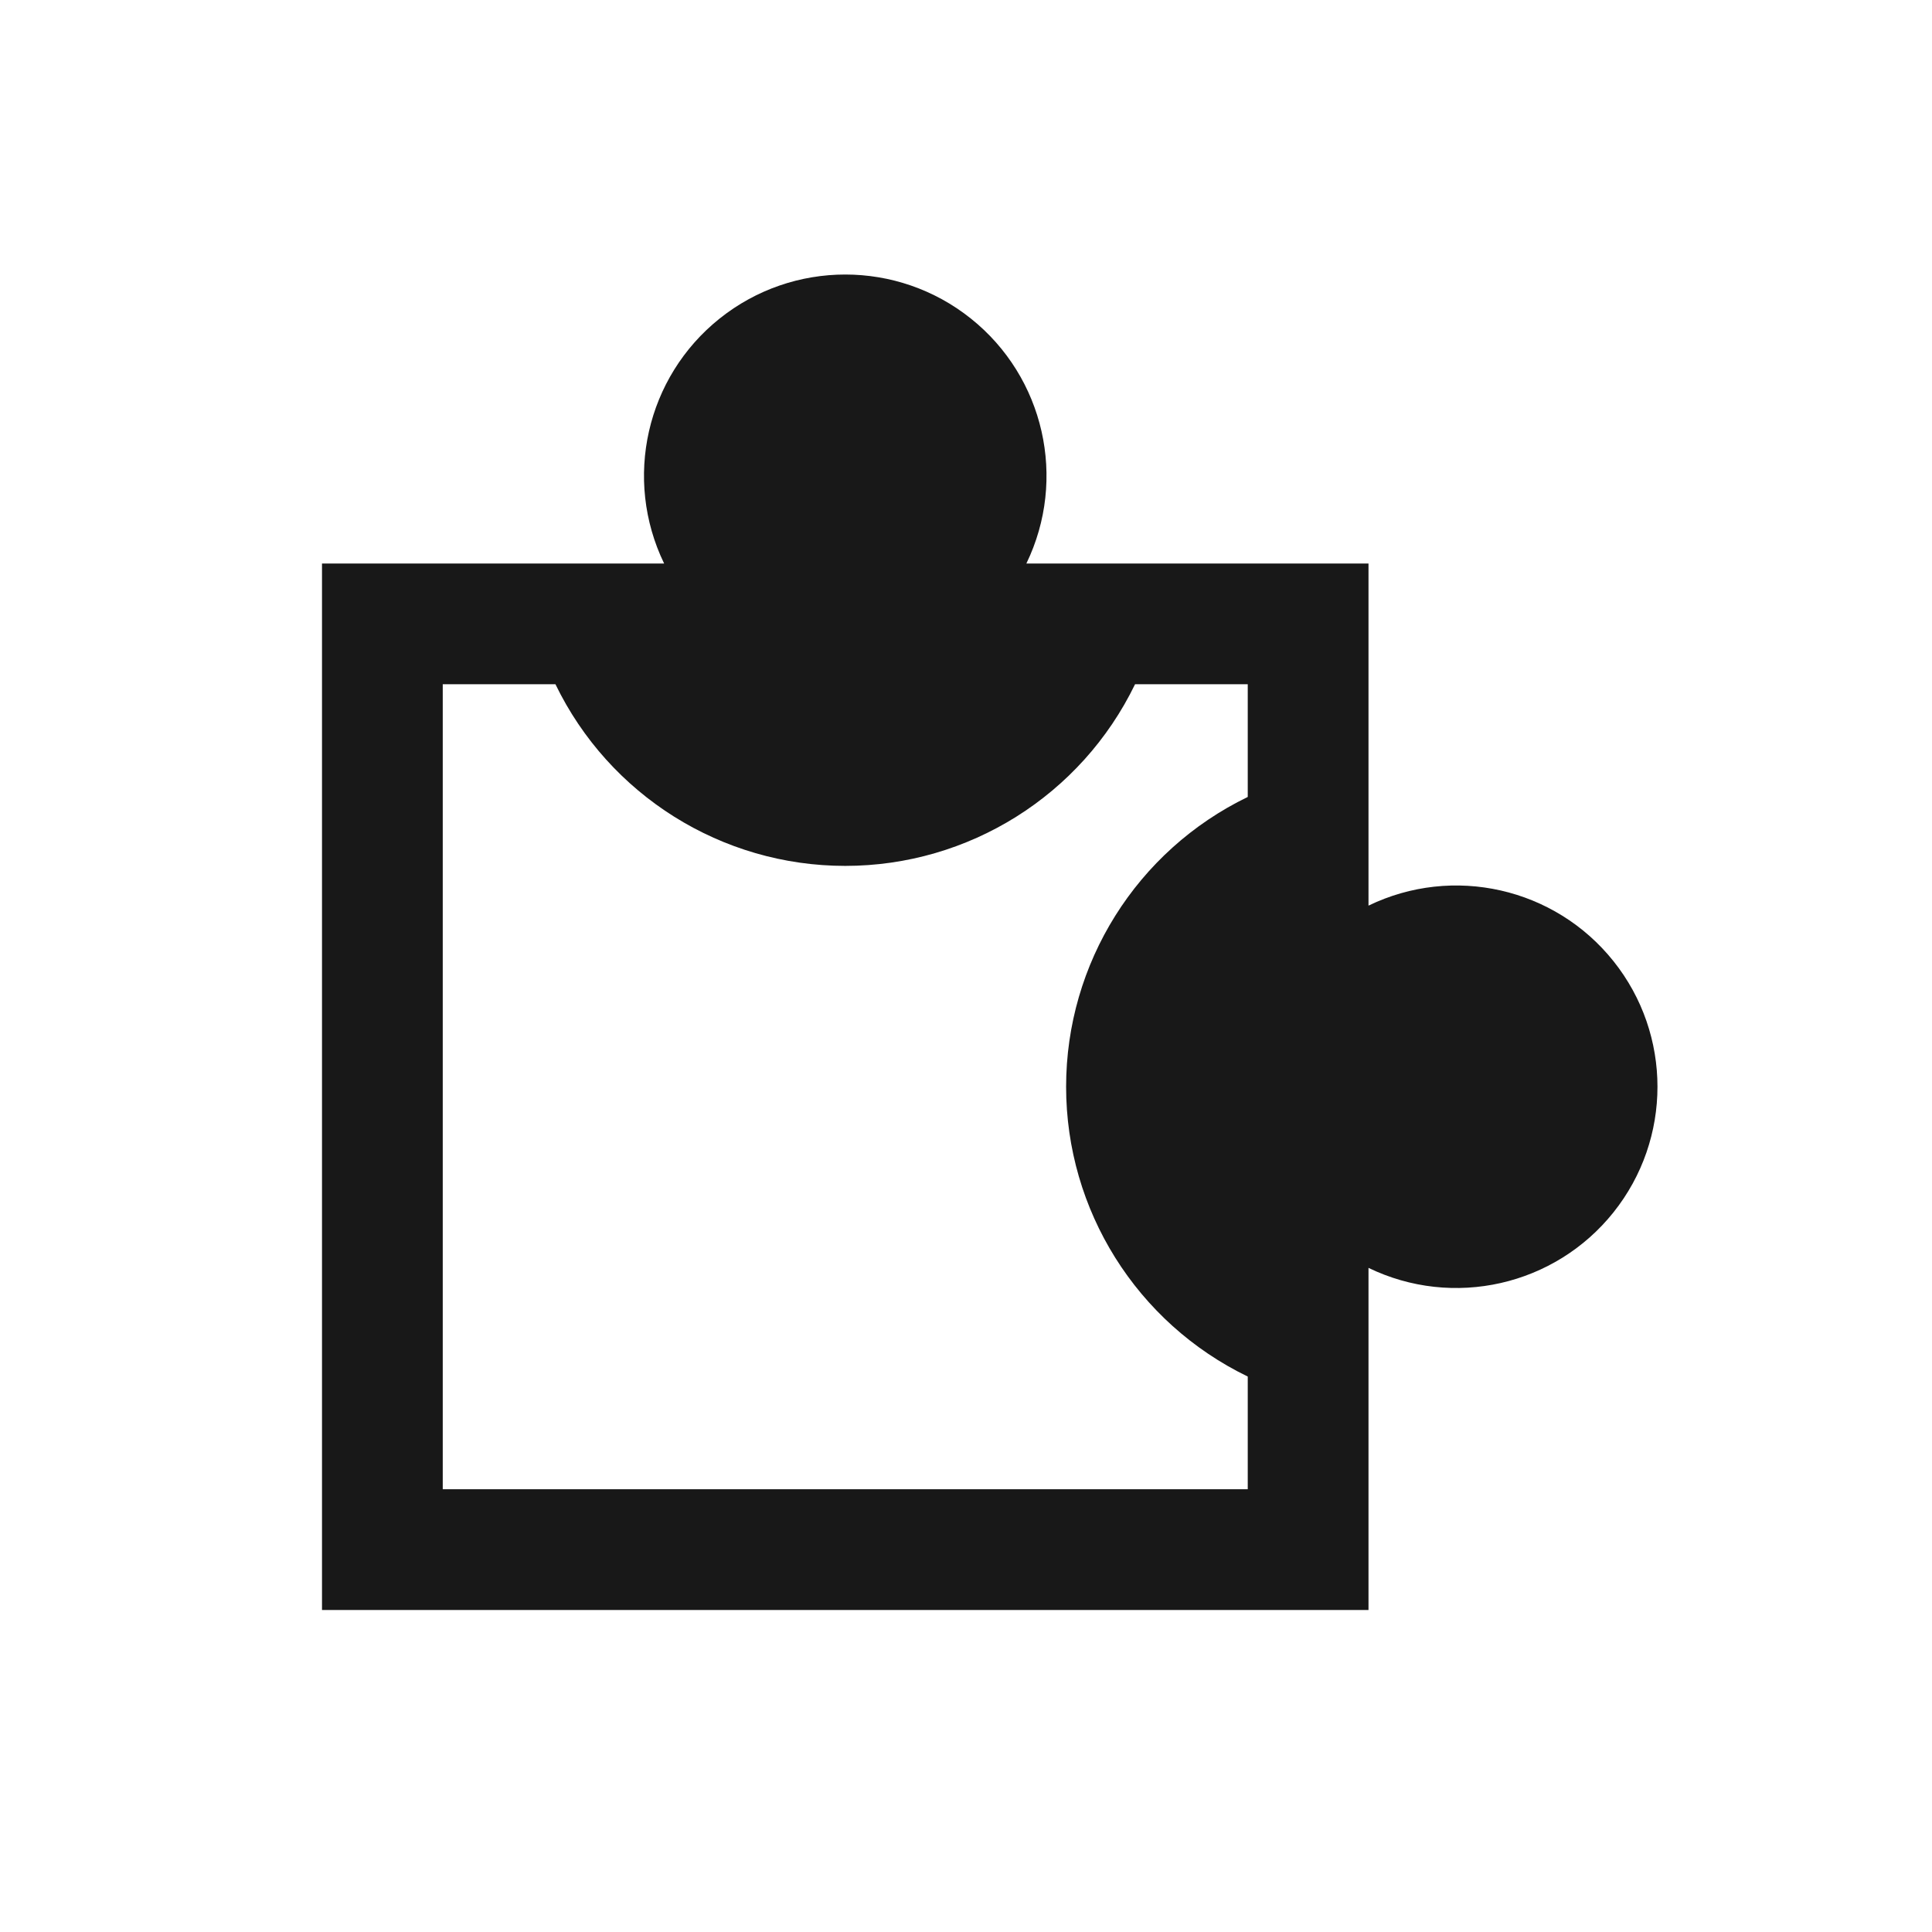
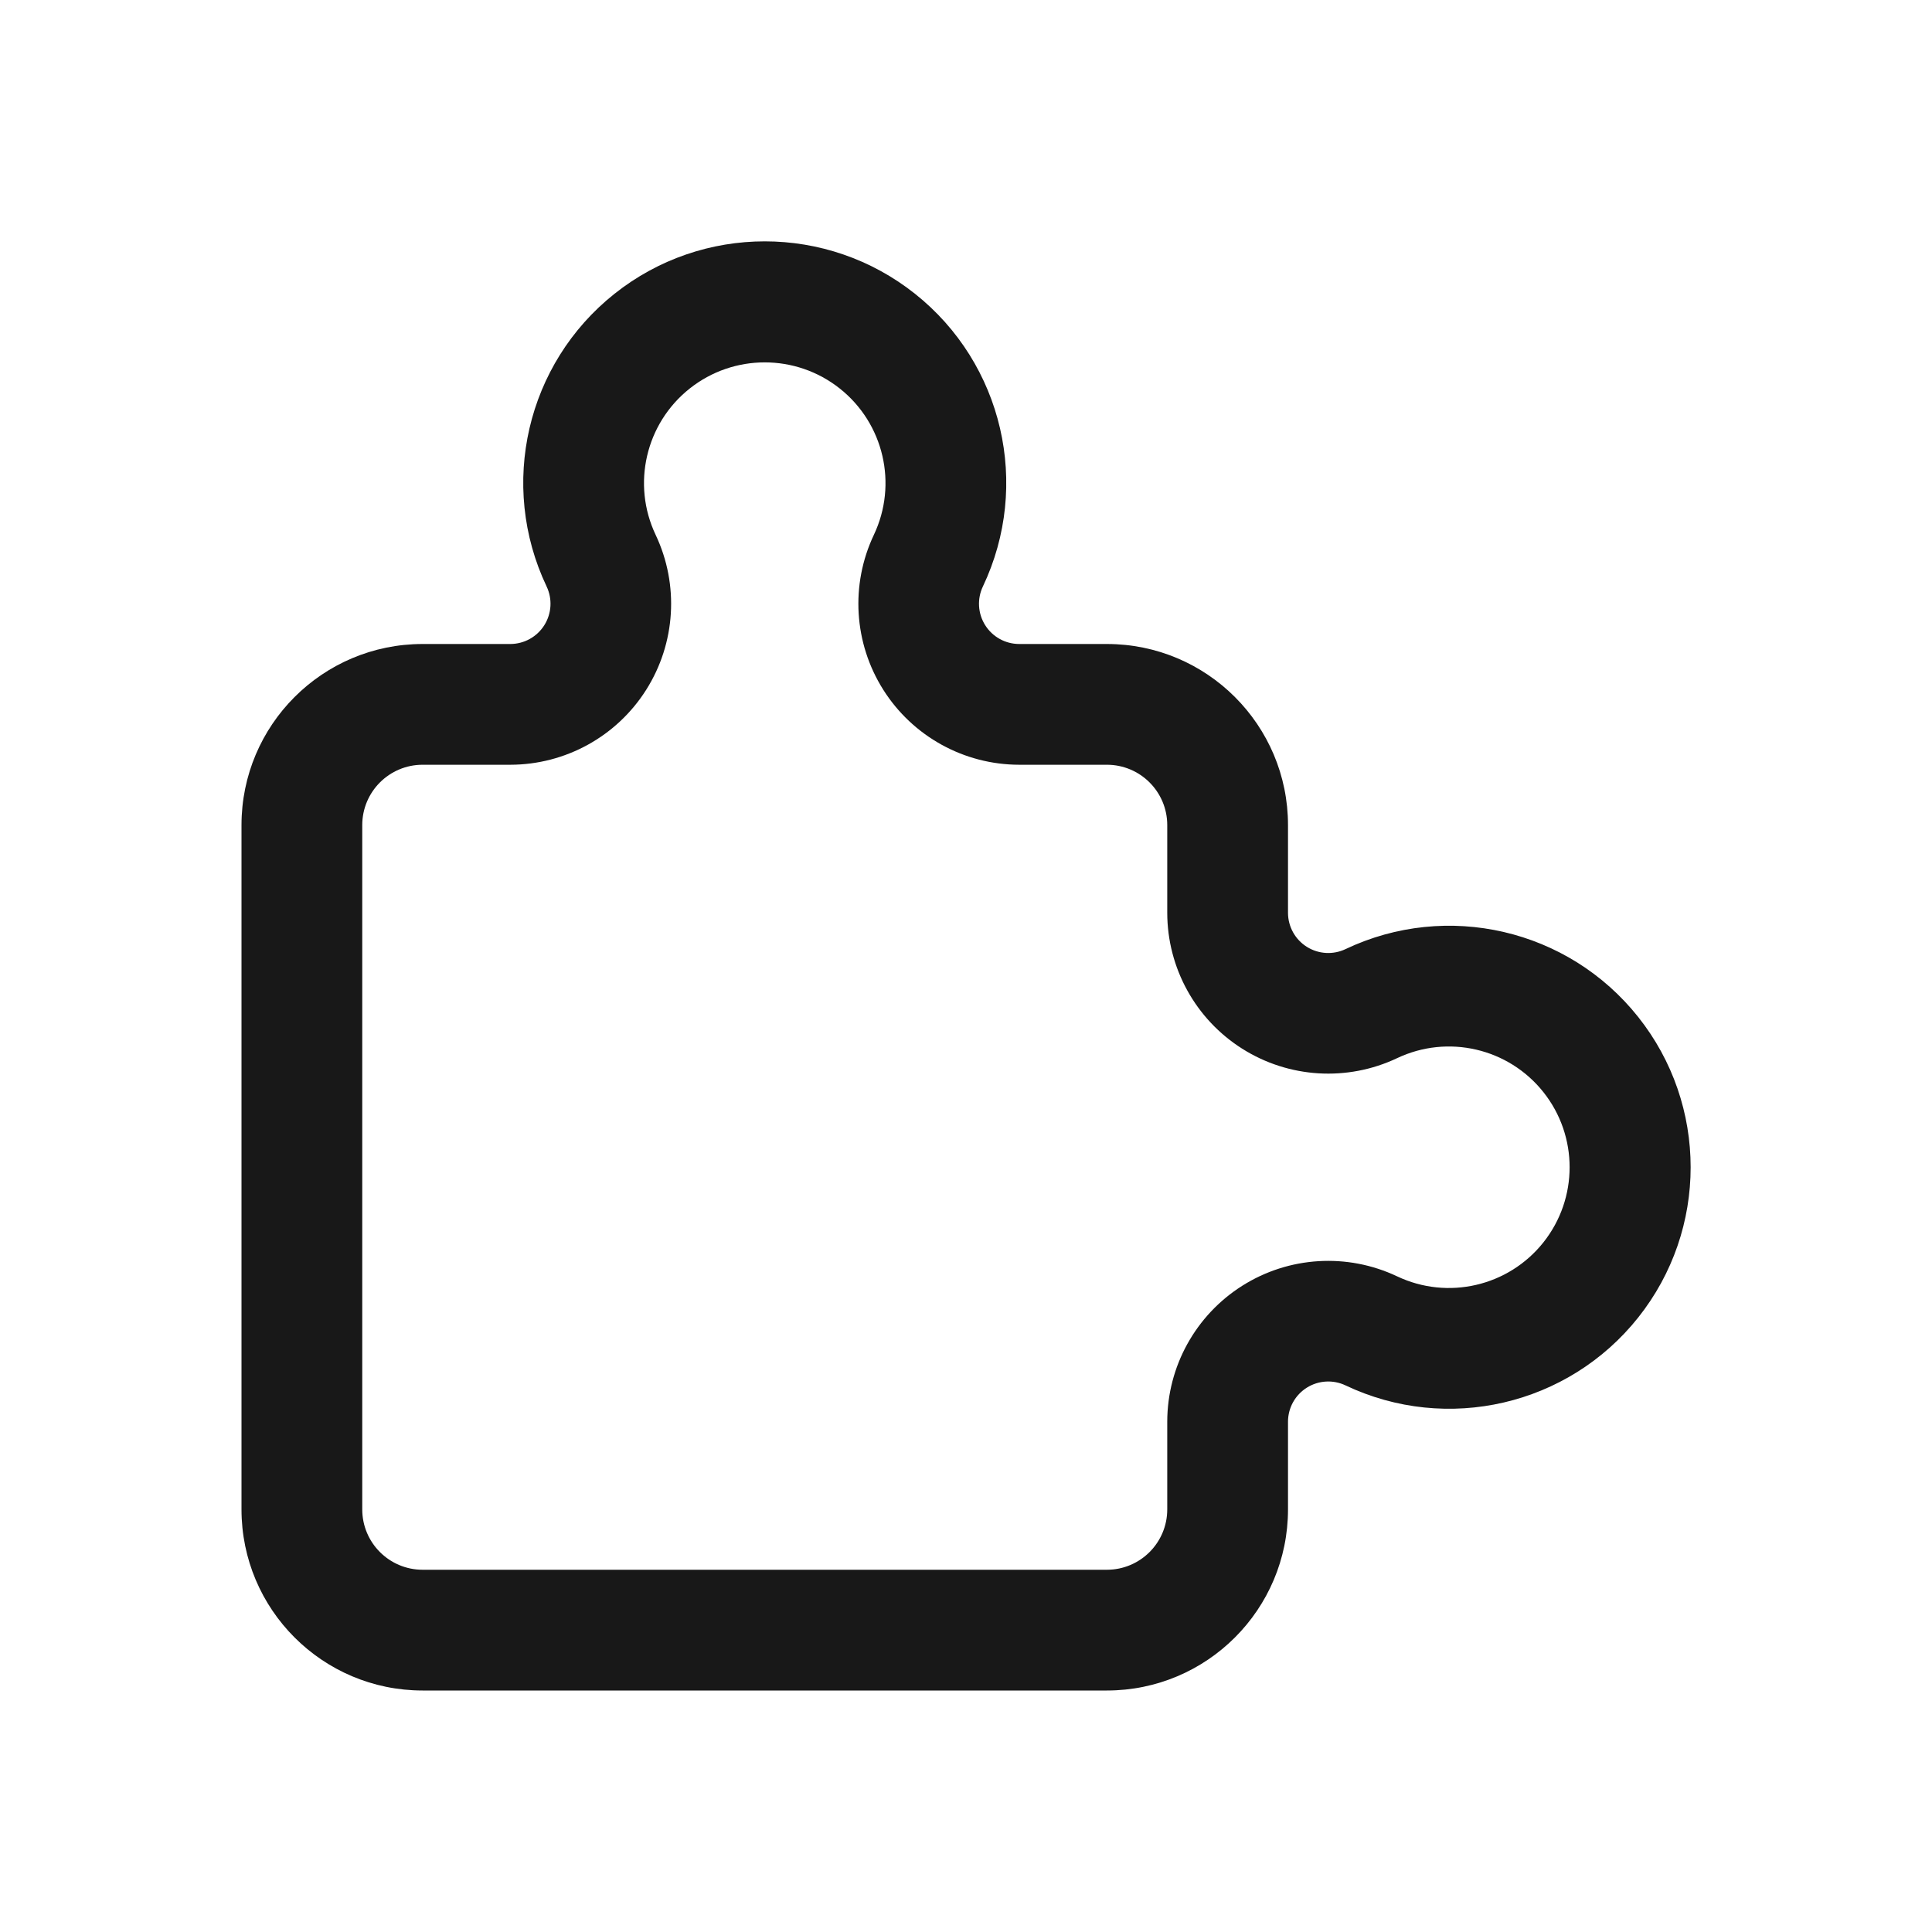
<svg xmlns="http://www.w3.org/2000/svg" viewBox="0 0 48 48" width="24px" height="24px">
-   <path d="M 8 14 L 16.5 14 A 5 5 0 1 1 25.5 14 L 34 14 L 34 22.5 A 5 5 0 1 1 34 31.5 L 34 40 L 8 40 Z M 11 17 L 11 37 L 31 37 L 31 34.2 A 8 8 0 0 1 31 19.8 L 31 17 L 28.2 17 A 8 8 0 0 1 13.8 17 Z" fill="#181818" fill-rule="evenodd" />
+   <path d="M 10.5 16 L 12.68 16 A 1 1 0 0 0 13.58 14.57 A 6 6 0 1 1 24.42 14.57 A 1 1 0 0 0 25.32 16 L 27.5 16 A 4.5 4.5 0 0 1 32 20.5 L 32 22.68 A 1 1 0 0 0 33.43 23.58 A 6 6 0 1 1 33.43 34.42 A 1 1 0 0 0 32 35.32 L 32 37.5 A 4.5 4.5 0 0 1 27.5 42 L 10.5 42 A 4.5 4.5 0 0 1 6 37.5 L 6 20.5 A 4.5 4.5 0 0 1 10.5 16 Z M 10.5 19 A 1.5 1.5 0 0 0 9 20.5 L 9 37.5 A 1.5 1.5 0 0 0 10.5 39 L 27.5 39 A 1.5 1.5 0 0 0 29 37.5 L 29 35.32 A 4 4 0 0 1 34.71 31.71 A 3 3 0 1 0 34.71 26.29 A 4 4 0 0 1 29 22.68 L 29 20.5 A 1.5 1.5 0 0 0 27.5 19 L 25.32 19 A 4 4 0 0 1 21.71 13.29 A 3 3 0 1 0 16.29 13.29 A 4 4 0 0 1 12.68 19 L 10.5 19 Z" fill="#181818" fill-rule="evenodd" />
</svg>
